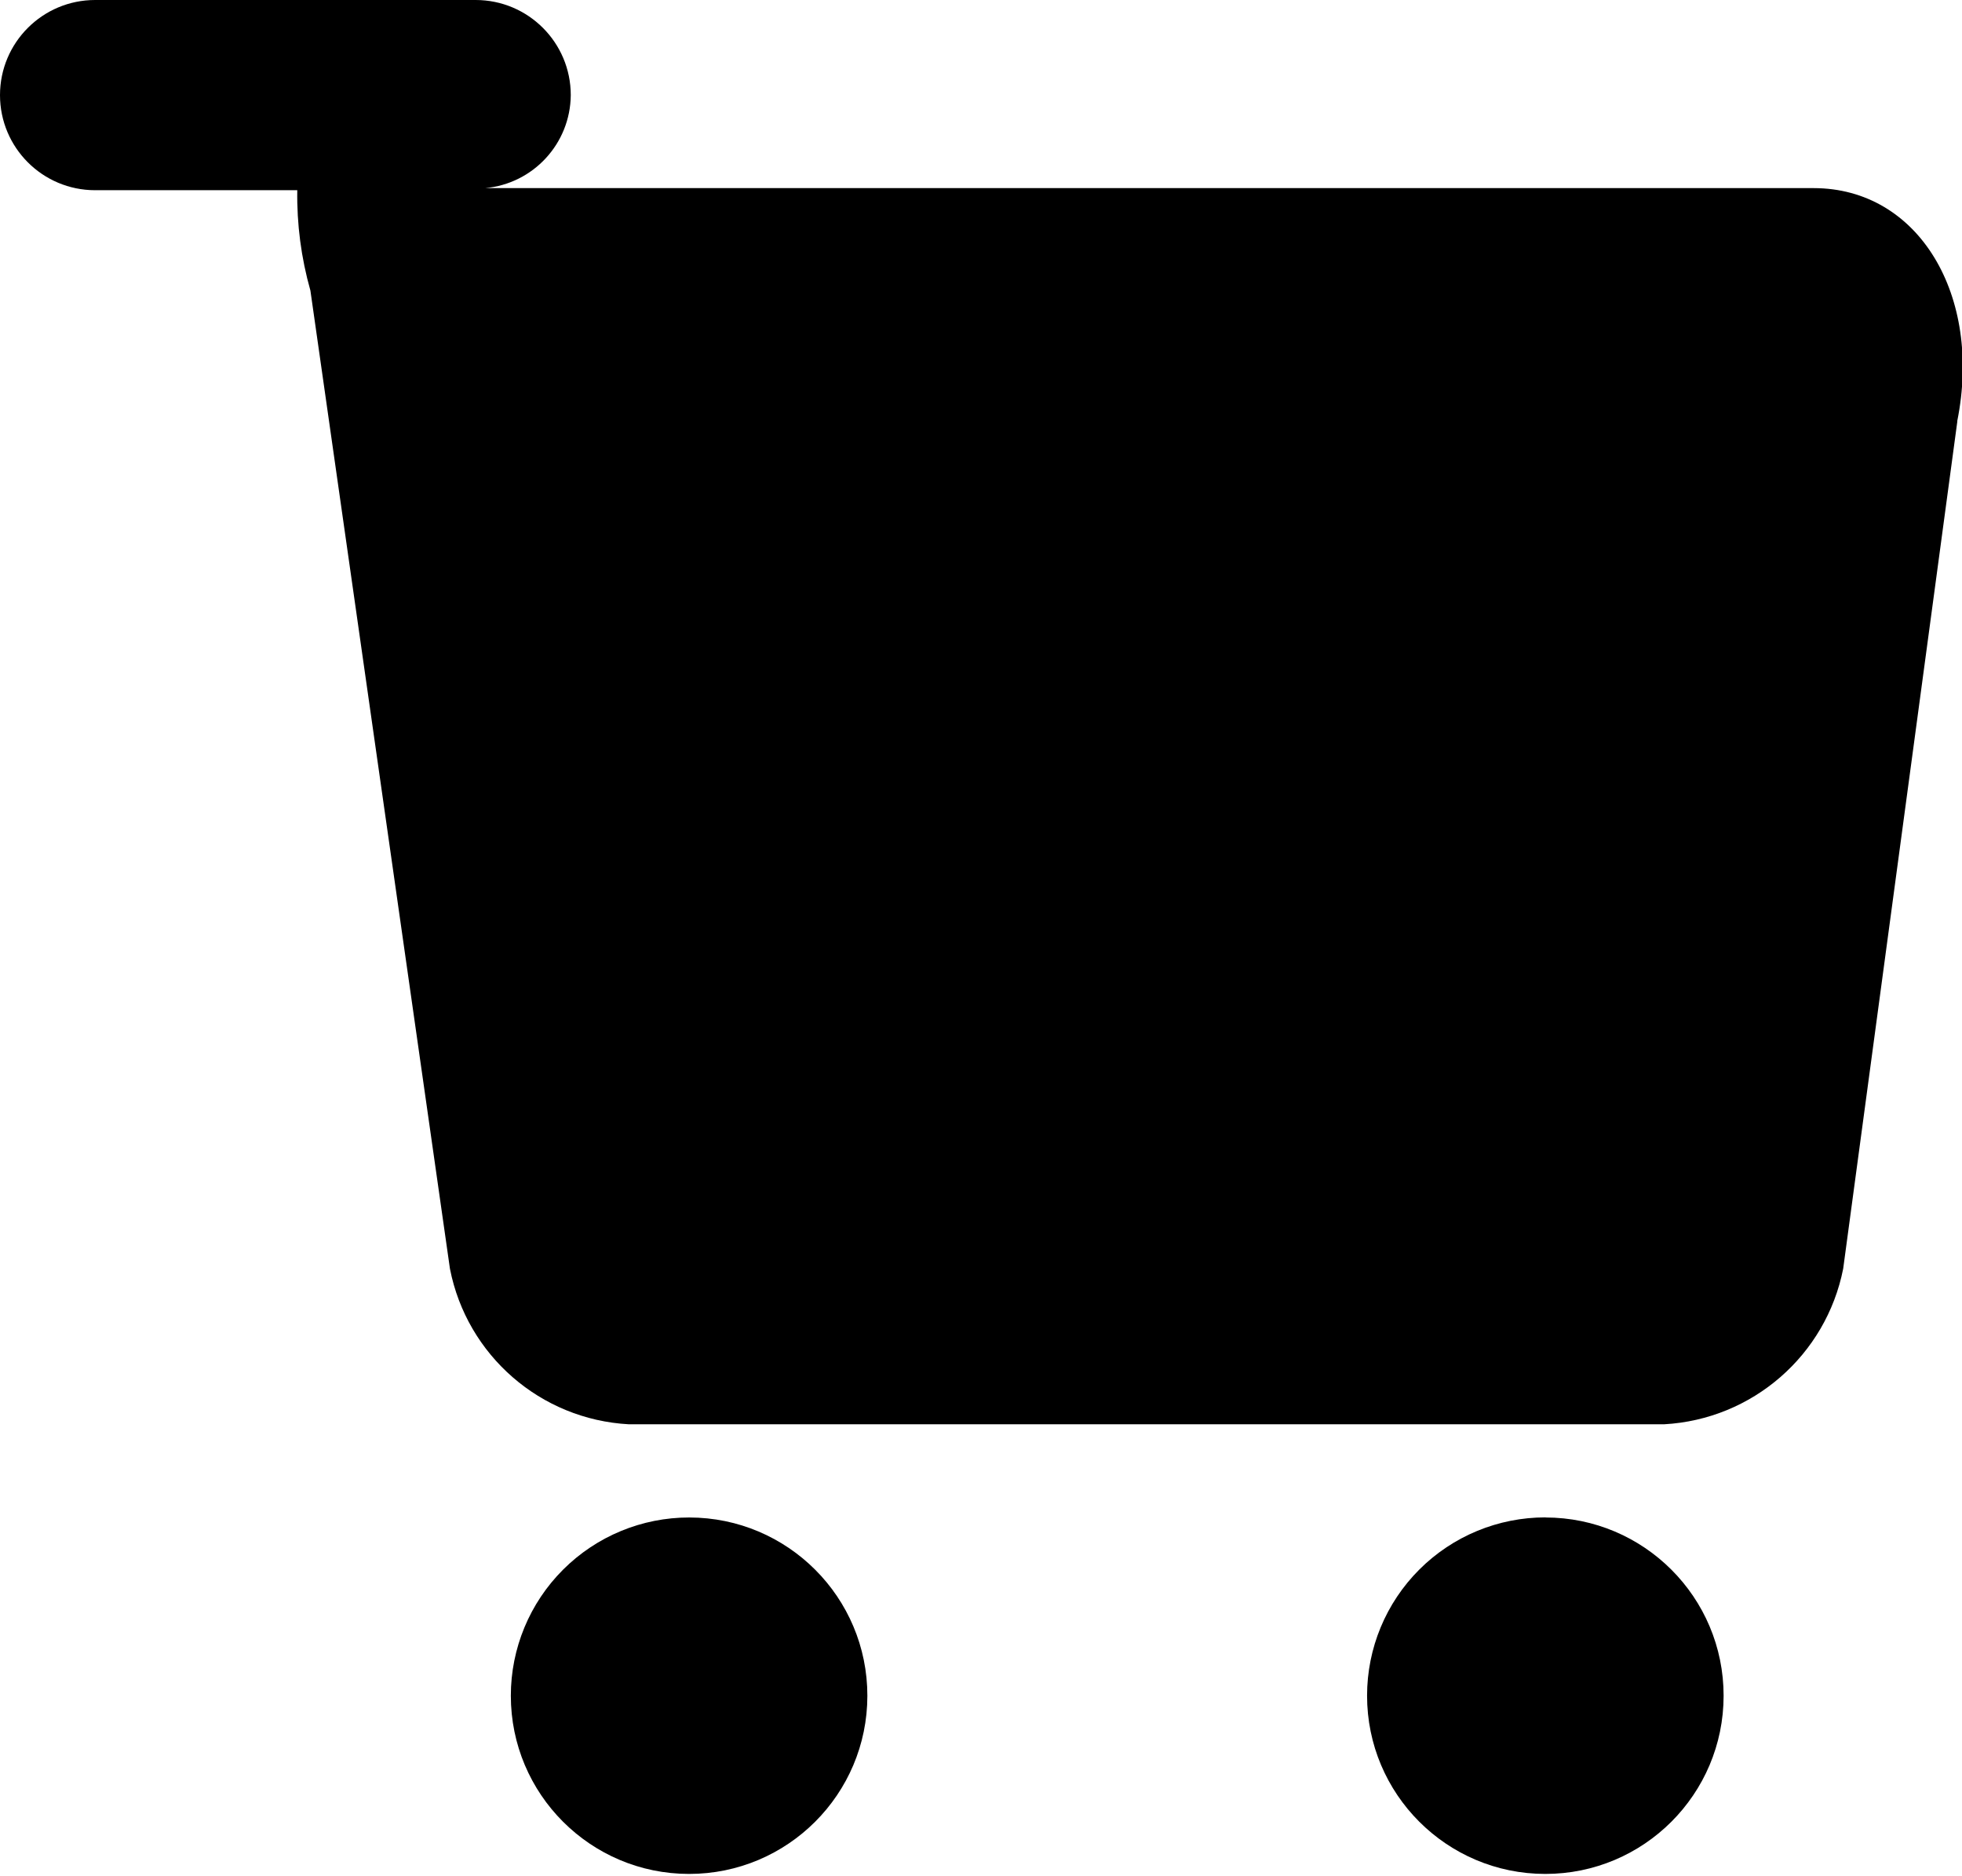
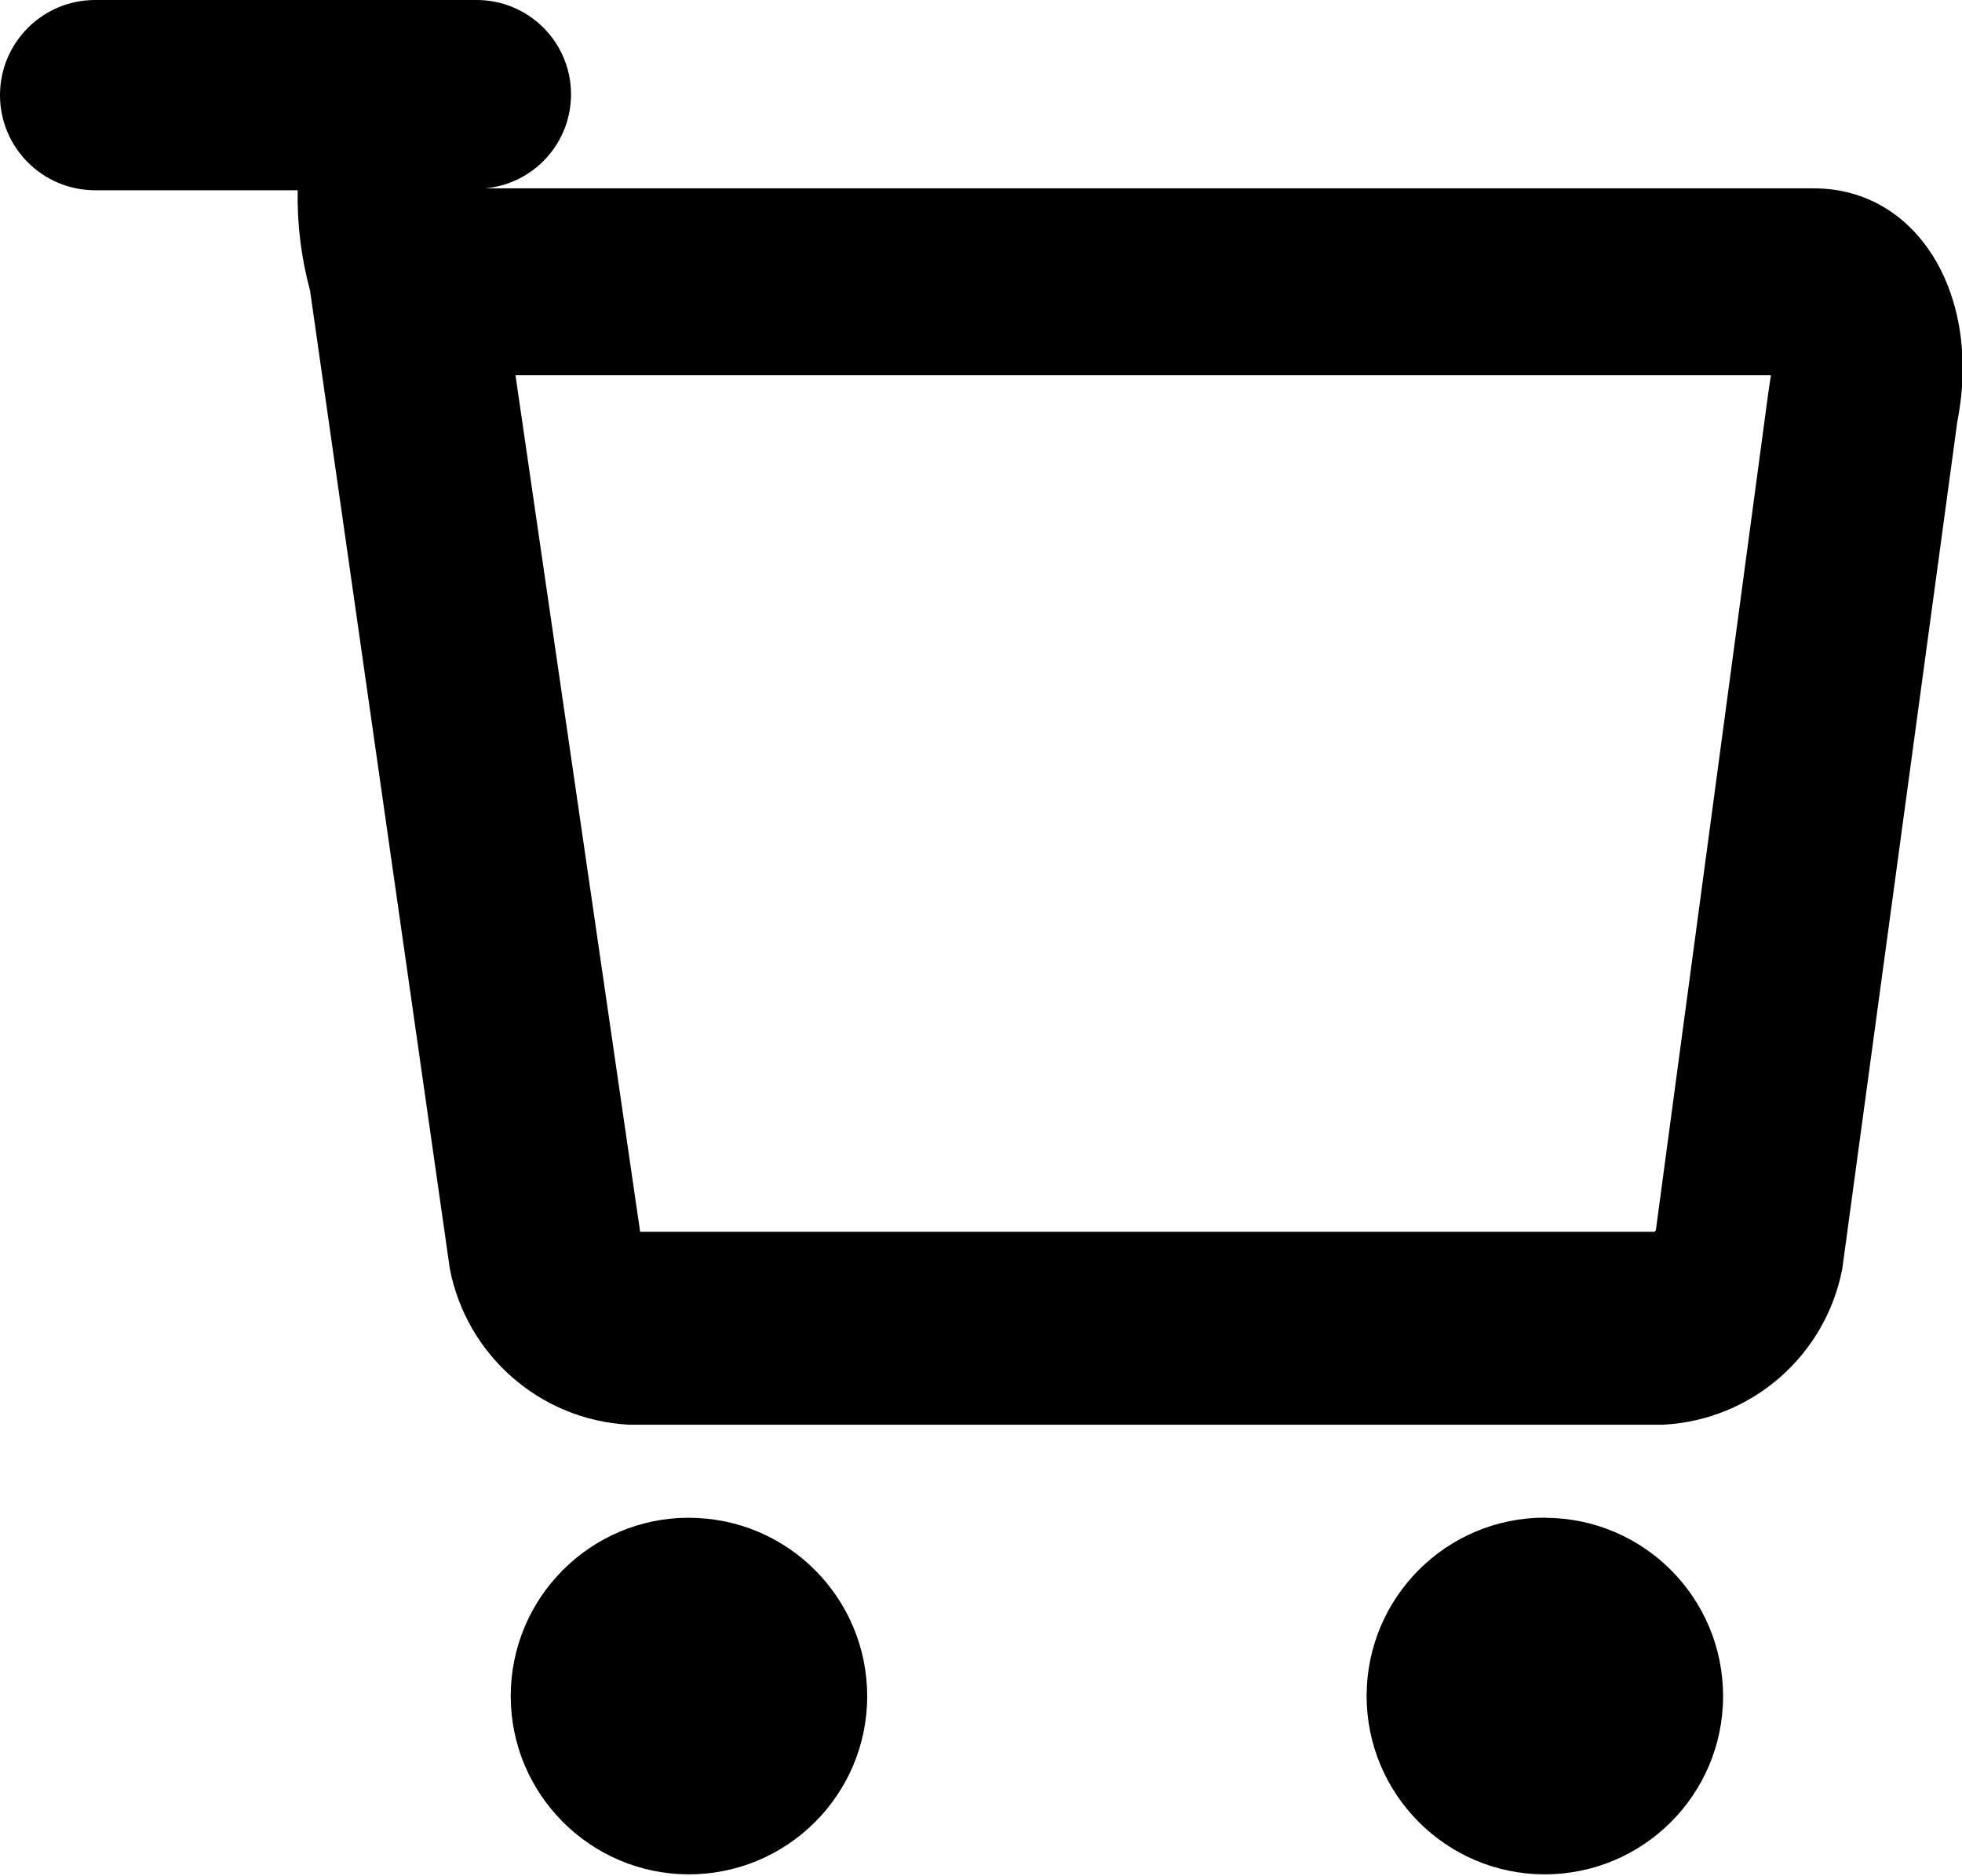
- <svg xmlns="http://www.w3.org/2000/svg" viewBox="0 0 20.625 19.719">
-   <path d="M20.576 4.43l-1.2 8.91a2.033 2.033 0 0 1-1.882 1.636H6.61a2.028 2.028 0 0 1-1.88-1.635L3.263 3.055A3.668 3.668 0 0 1 3.125 2H1a1 1 0 0 1 0-2h4a1 1 0 0 1 1 1 .99.99 0 0 1-.9.978h13.965c1.107 0 1.775 1.132 1.51 2.45zM6.73 12.946l-1.312-9h13.206l-.03.2-1.187 8.788c-.008.01-.01.014 0 .014H6.73zm.516 3.01A1.874 1.874 0 1 1 5.37 17.83a1.874 1.874 0 0 1 1.876-1.874zm9 0a1.874 1.874 0 1 1-1.875 1.873 1.874 1.874 0 0 1 1.876-1.874z" />
+ <svg xmlns="http://www.w3.org/2000/svg" viewBox="0 0 20.629 19.719">
+   <path d="M19.07 1.98H5.1c.516-.046.91-.482.904-1C5.997.432 5.548-.006 5 0H1C.448 0 0 .448 0 1s.448 1 1 1h2.13c-.007.356.037.71.13 1.055L4.73 13.34c.178.912.953 1.587 1.88 1.637h10.88c.93-.05 1.703-.725 1.88-1.637l1.21-8.91c.26-1.32-.41-2.45-1.51-2.45zm-.48 2.166l-1.18 8.788c-.005.004-.01.01-.01.015H6.73v-.004l-1.31-9h13.2l-.03.2zM7.25 15.956c1.035.003 1.87.845 1.868 1.88-.003 1.035-.845 1.87-1.88 1.868C6.205 19.7 5.37 18.86 5.37 17.83c0-1.036.84-1.875 1.874-1.875h.006zM16.25 15.956c1.035.003 1.87.845 1.867 1.88-.003 1.035-.845 1.87-1.88 1.868-1.032-.003-1.868-.843-1.868-1.875 0-1.036.84-1.875 1.874-1.875h.006z" />
</svg>
